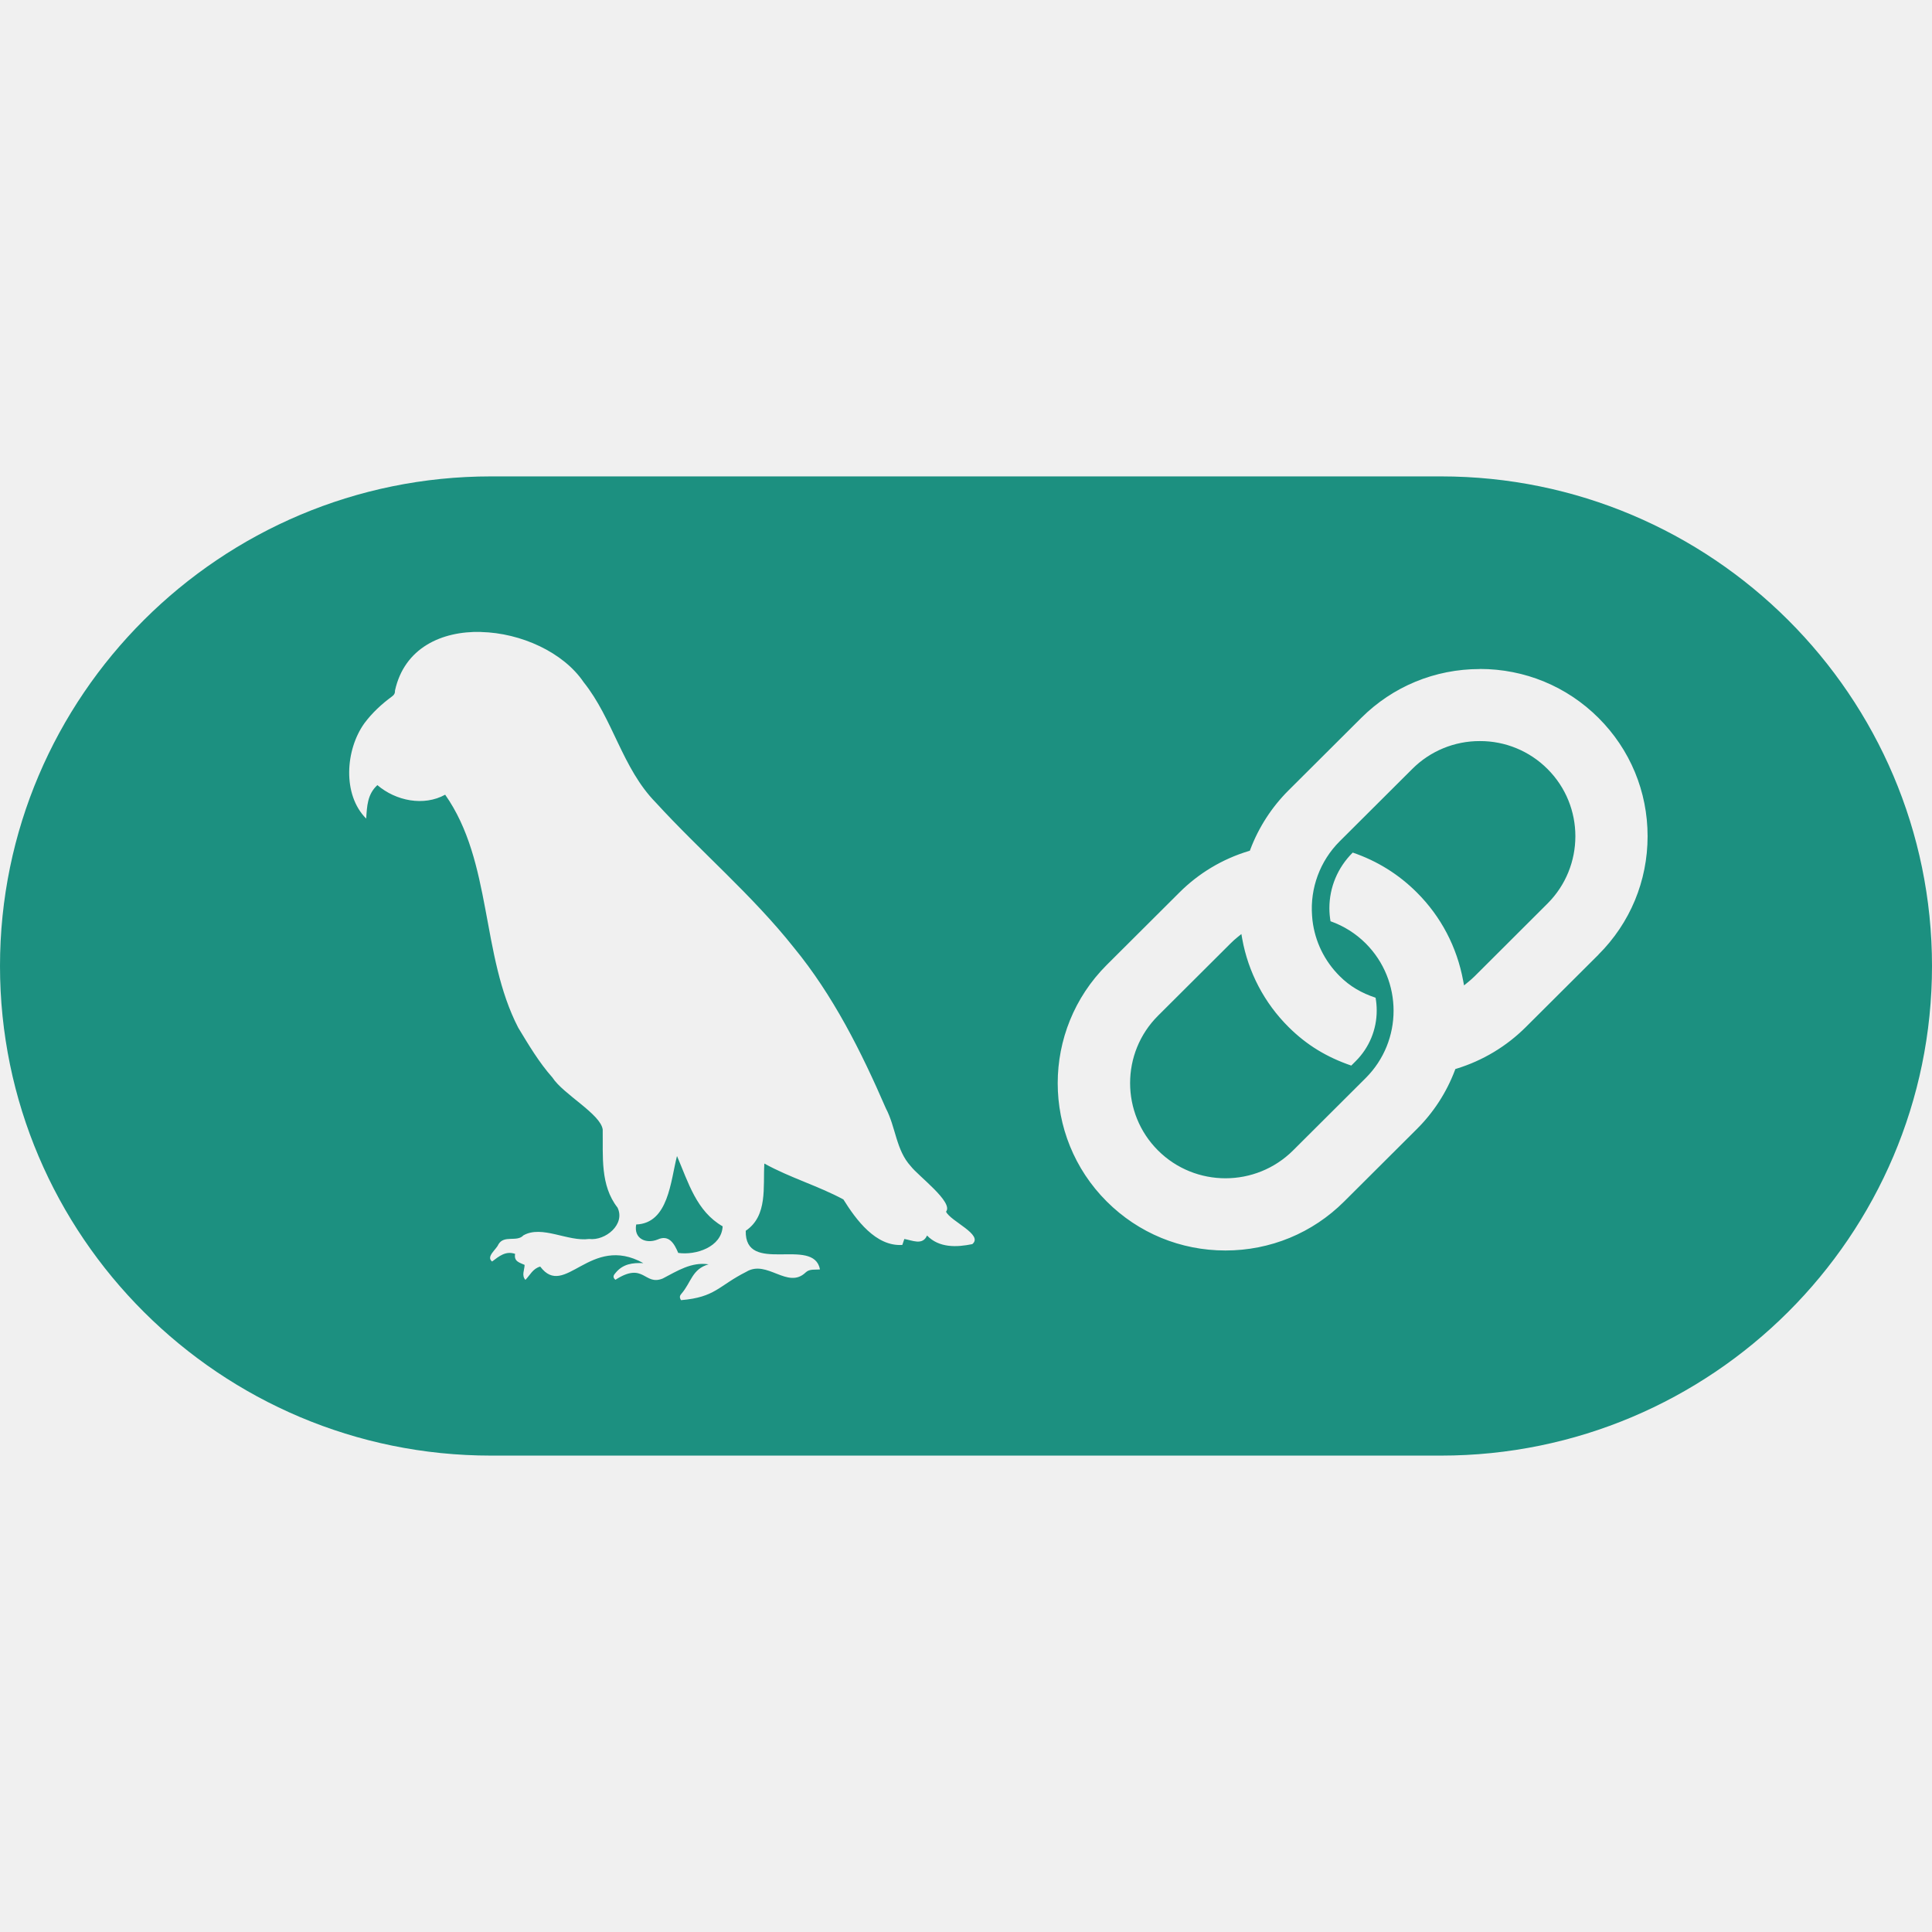
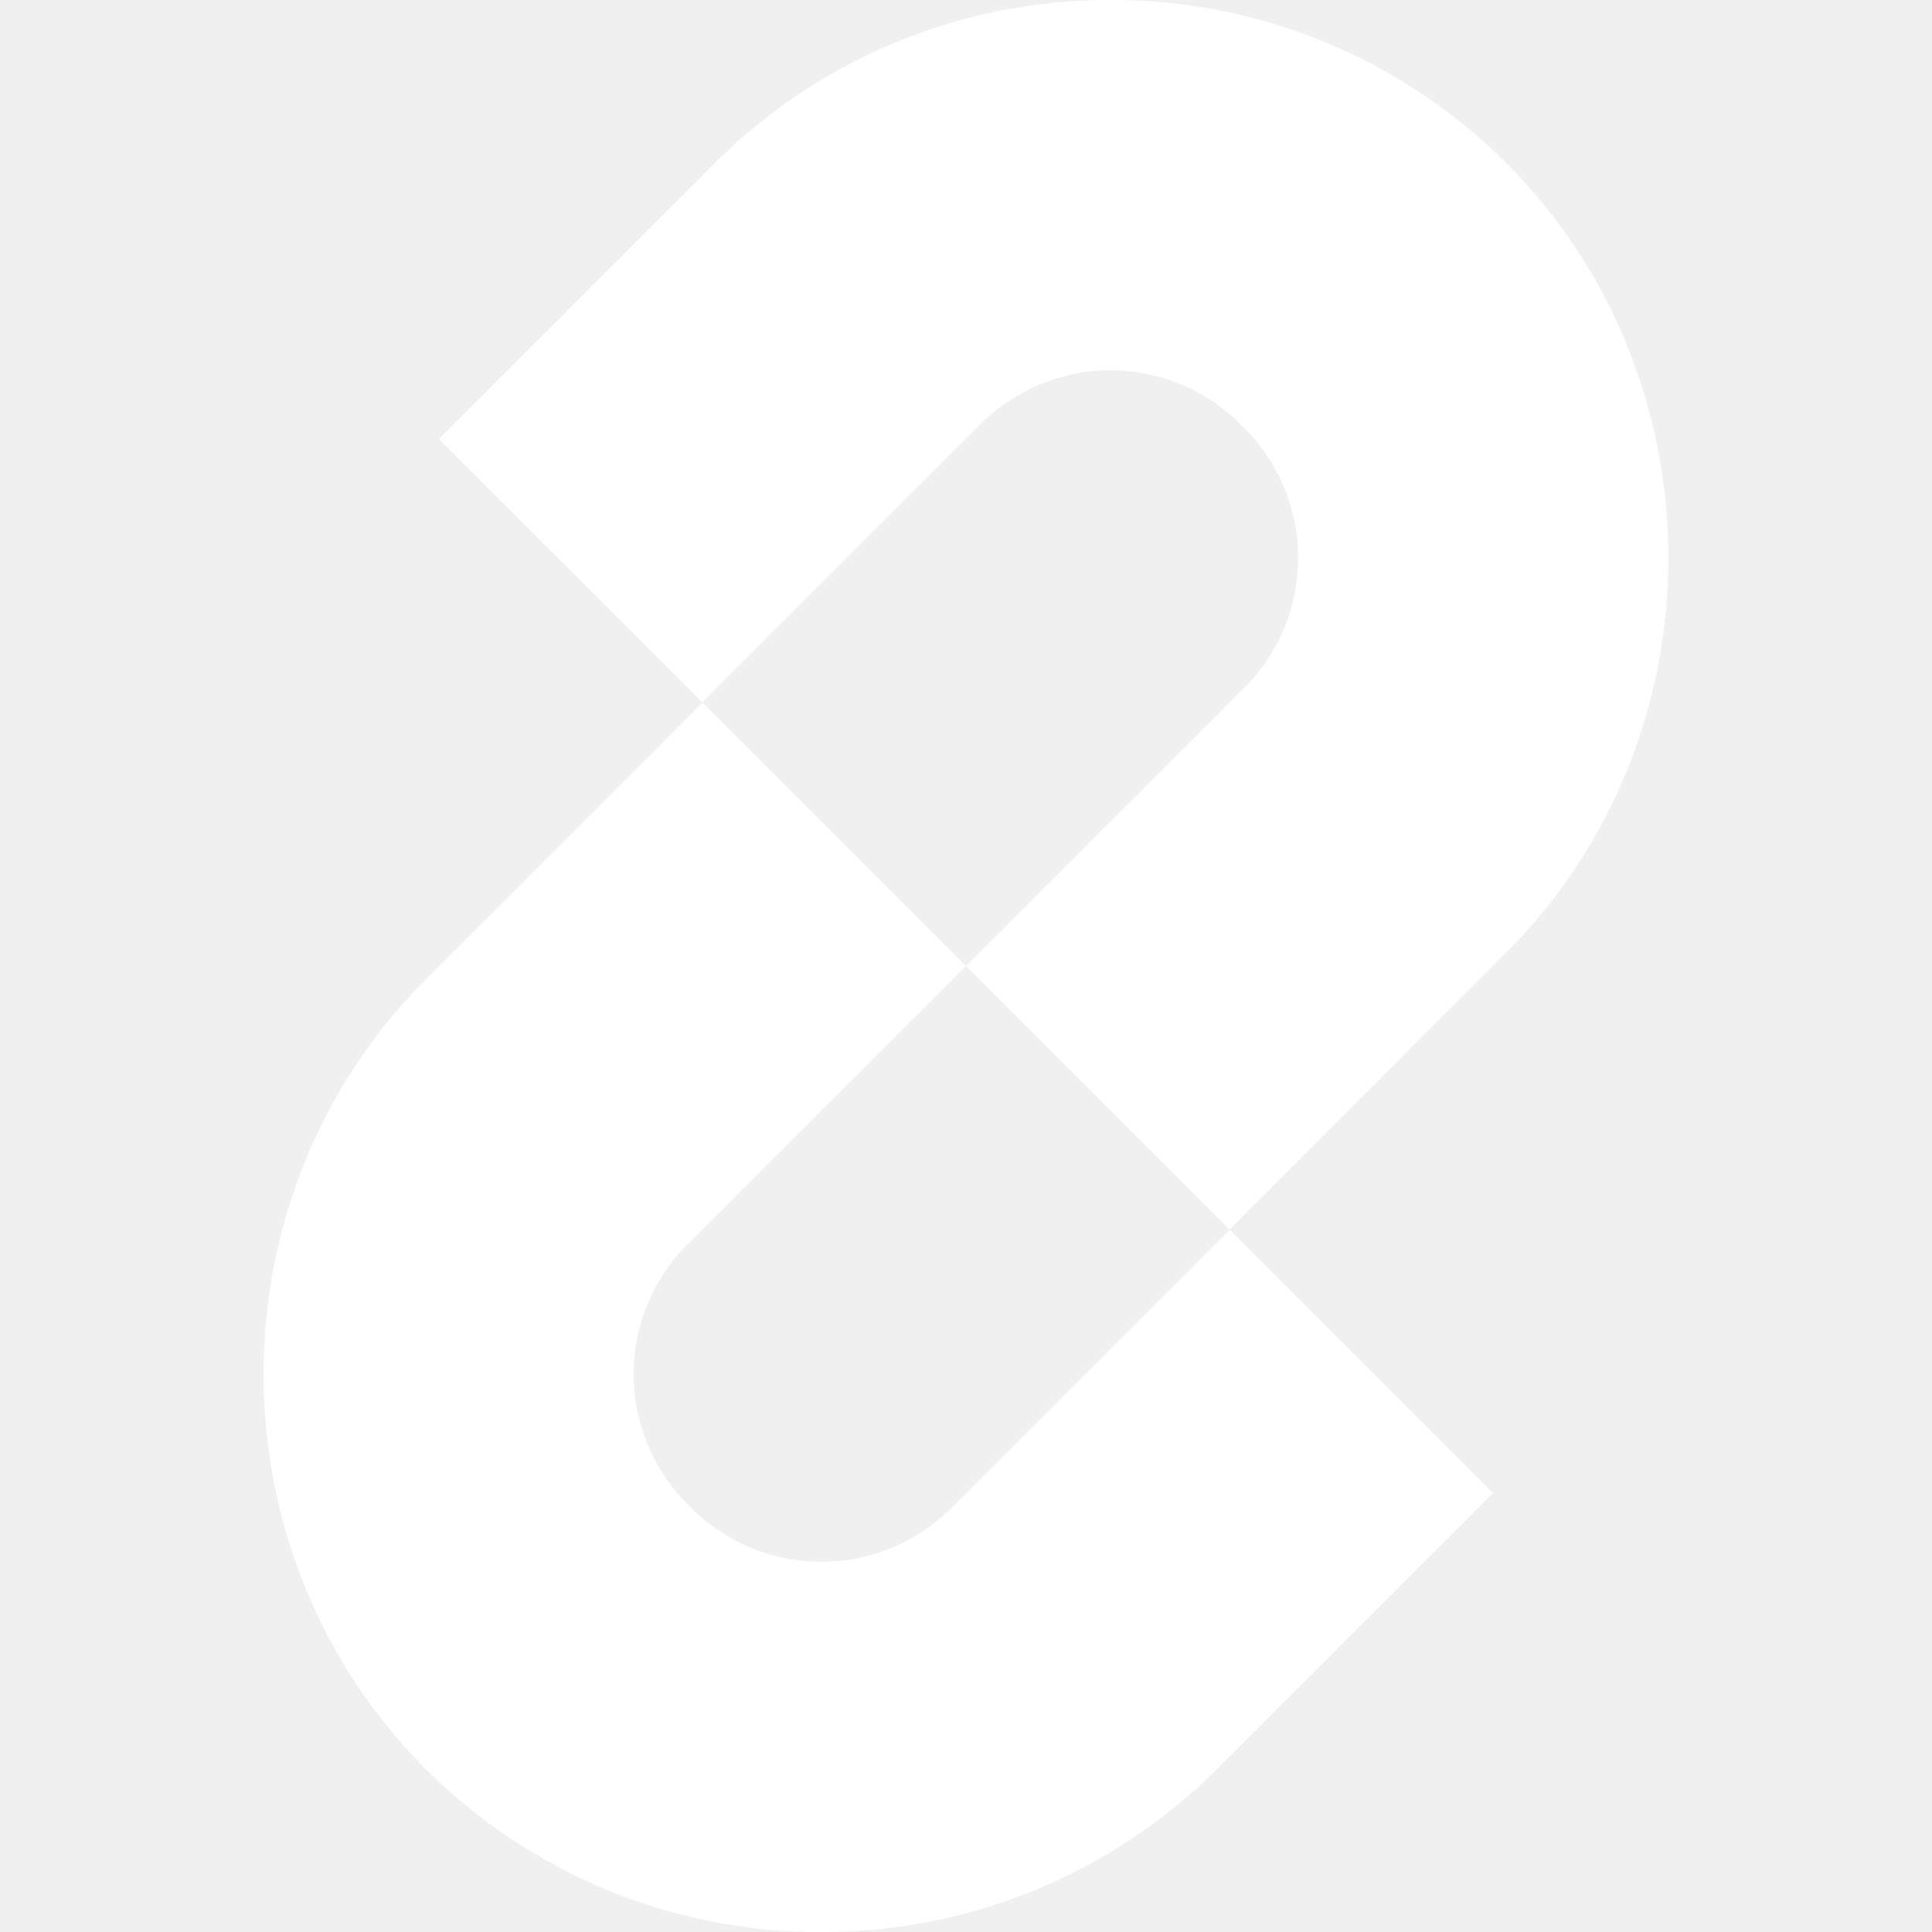
- <svg xmlns="http://www.w3.org/2000/svg" role="img" viewBox="0 0 24 24">
-   <path fill="#1C9080" d="M6.099 5.918C2.736 5.918 0 8.646 0 12s2.736 6.082 6.099 6.082h11.802C21.264 18.082 24 15.354 24 12s-2.736-6.082-6.099-6.082ZM5.977 7.851c.493.012 1.02.25 1.273.623.367.459.478 1.067.894 1.493.56.612 1.199 1.151 1.716 1.802.489.595.839 1.294 1.144 1.998.124.234.126.52.31.72.091.12.535.448.438.565.056.12.47.286.326.403-.194.04-.413.048-.562-.107-.055.126-.183.06-.282.043a4 4 0 0 0-.025.074c-.329.022-.575-.313-.732-.565-.311-.168-.664-.27-.982-.446-.018.289.045.648-.231.835-.014.556.844.066.922.48-.061.007-.129-.009-.177.037-.224.217-.48-.165-.739-.007-.346.174-.381.316-.81.352-.024-.036-.014-.059.006-.081.121-.14.13-.305.336-.364-.212-.033-.39.083-.569.176-.232.095-.23-.214-.588.016-.04-.032-.021-.061.002-.086.091-.111.21-.127.345-.121-.663-.369-.975.451-1.281.043-.092.024-.127.107-.184.165-.05-.055-.012-.121-.01-.186-.06-.028-.136-.041-.118-.137-.117-.04-.199.029-.286.095-.079-.061.053-.149.078-.212.07-.122.23-.025.311-.113.231-.131.552.081.816.045.203.025.454-.182.353-.39-.217-.277-.179-.639-.184-.97-.027-.193-.491-.438-.625-.646-.166-.187-.295-.405-.424-.618-.467-.901-.32-2.058-.908-2.895-.266.147-.613.077-.842-.119-.124.113-.129.26-.139.416-.297-.296-.259-.856-.022-1.185.097-.13.213-.237.342-.332.029-.021.039-.042.038-.075.117-.527.576-.739 1.069-.727m12.407.46c.557 0 1.081.216 1.474.608s.61.914.61 1.47c0 .556-.217 1.078-.61 1.47v.001l-.902.899a2.08 2.08 0 0 1-.86.517l-.016.005-.006.016a2.05 2.05 0 0 1-.474.731l-.902.899c-.393.392-.917.608-1.474.608s-1.081-.216-1.474-.608c-.813-.811-.813-2.129 0-2.94l.902-.899a2.056 2.056 0 0 1 .858-.514l.017-.005.006-.016a2.07 2.07 0 0 1 .475-.734l.902-.899c.393-.392.917-.608 1.474-.608zm0 .896a1.18 1.18 0 0 0-.839.346l-.902.899a1.181 1.181 0 0 0-.343.925l.005.057c.032.265.149.504.337.692.13.13.273.211.447.269a.9.9 0 0 1 .014.158.884.884 0 0 1-.261.63l-.055.055c-.301-.103-.552-.253-.779-.479a2.06 2.06 0 0 1-.576-1.097l-.01-.058-.046.037a1.1 1.1 0 0 0-.088.079l-.902.899c-.462.461-.462 1.212 0 1.673.231.231.535.346.839.346.304 0 .608-.116.839-.346l.902-.899c.462-.461.462-1.211 0-1.673a1.17 1.17 0 0 0-.437-.275 1 1 0 0 1-.014-.161c0-.259.102-.505.29-.692.302.103.57.269.796.495.301.3.499.679.576 1.097l.011.058.045-.037a1.1 1.1 0 0 0 .089-.079l.902-.9c.462-.461.463-1.212 0-1.673a1.18 1.18 0 0 0-.84-.346Zm-9.973 5.157-.001.001c-.079.308-.105.832-.506.847-.033.178.123.244.266.187.141-.065.208.051.256.166.218.032.539-.072.552-.33-.325-.187-.425-.542-.566-.871" />
+ <svg xmlns="http://www.w3.org/2000/svg" fill="#FFFFFF" role="img" viewBox="0 0 24 24">
+   <path d="M13.796 0a6.93 6.93 0 0 0-4.91 2.019L5.451 5.455l3.273 3.27 3.432-3.432a2.284 2.284 0 0 1 3.277 0 2.28 2.28 0 0 1 0 3.275L12 12.001l3.273 3.273 3.433-3.435c2.692-2.692 2.692-7.127 0-9.82A6.92 6.92 0 0 0 13.796 0m-5.07 8.728-3.433 3.434c-2.692 2.693-2.692 7.126 0 9.819A6.92 6.92 0 0 0 10.203 24a6.93 6.93 0 0 0 4.911-2.02l3.432-3.432-3.271-3.272-3.433 3.433a2.284 2.284 0 0 1-3.277 0 2.28 2.28 0 0 1 0-3.276L12 12z" />
</svg>
